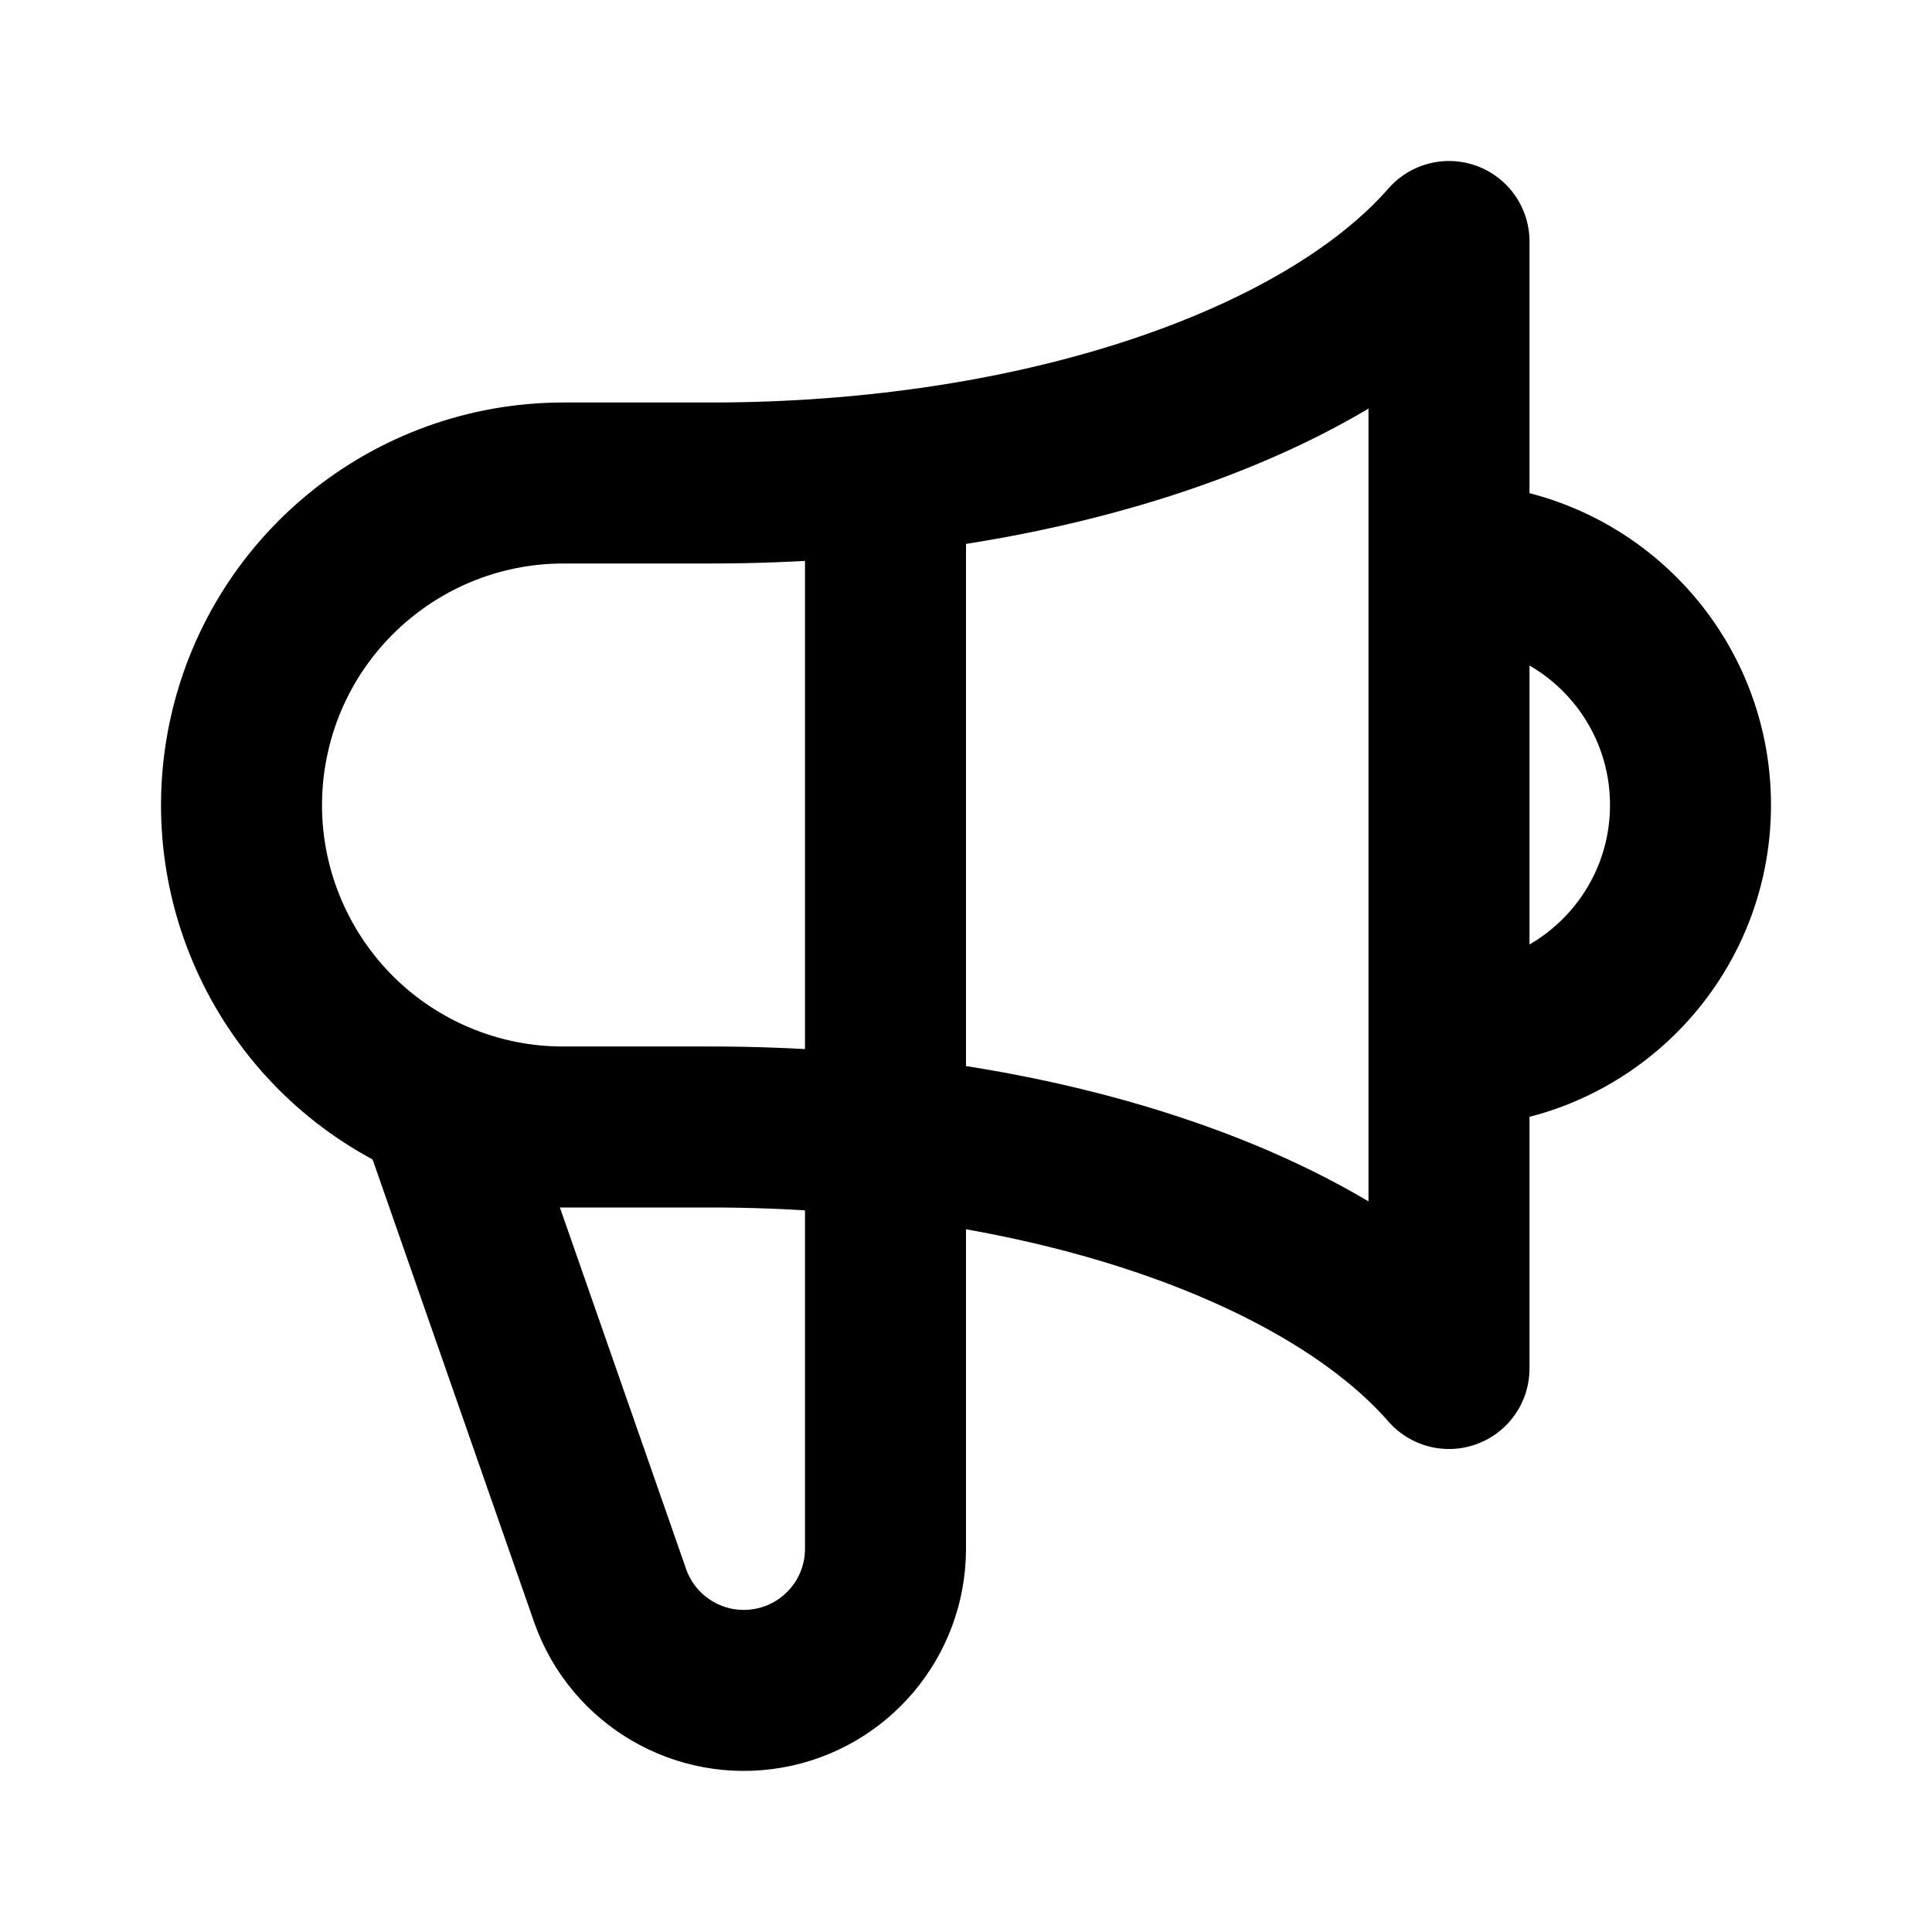
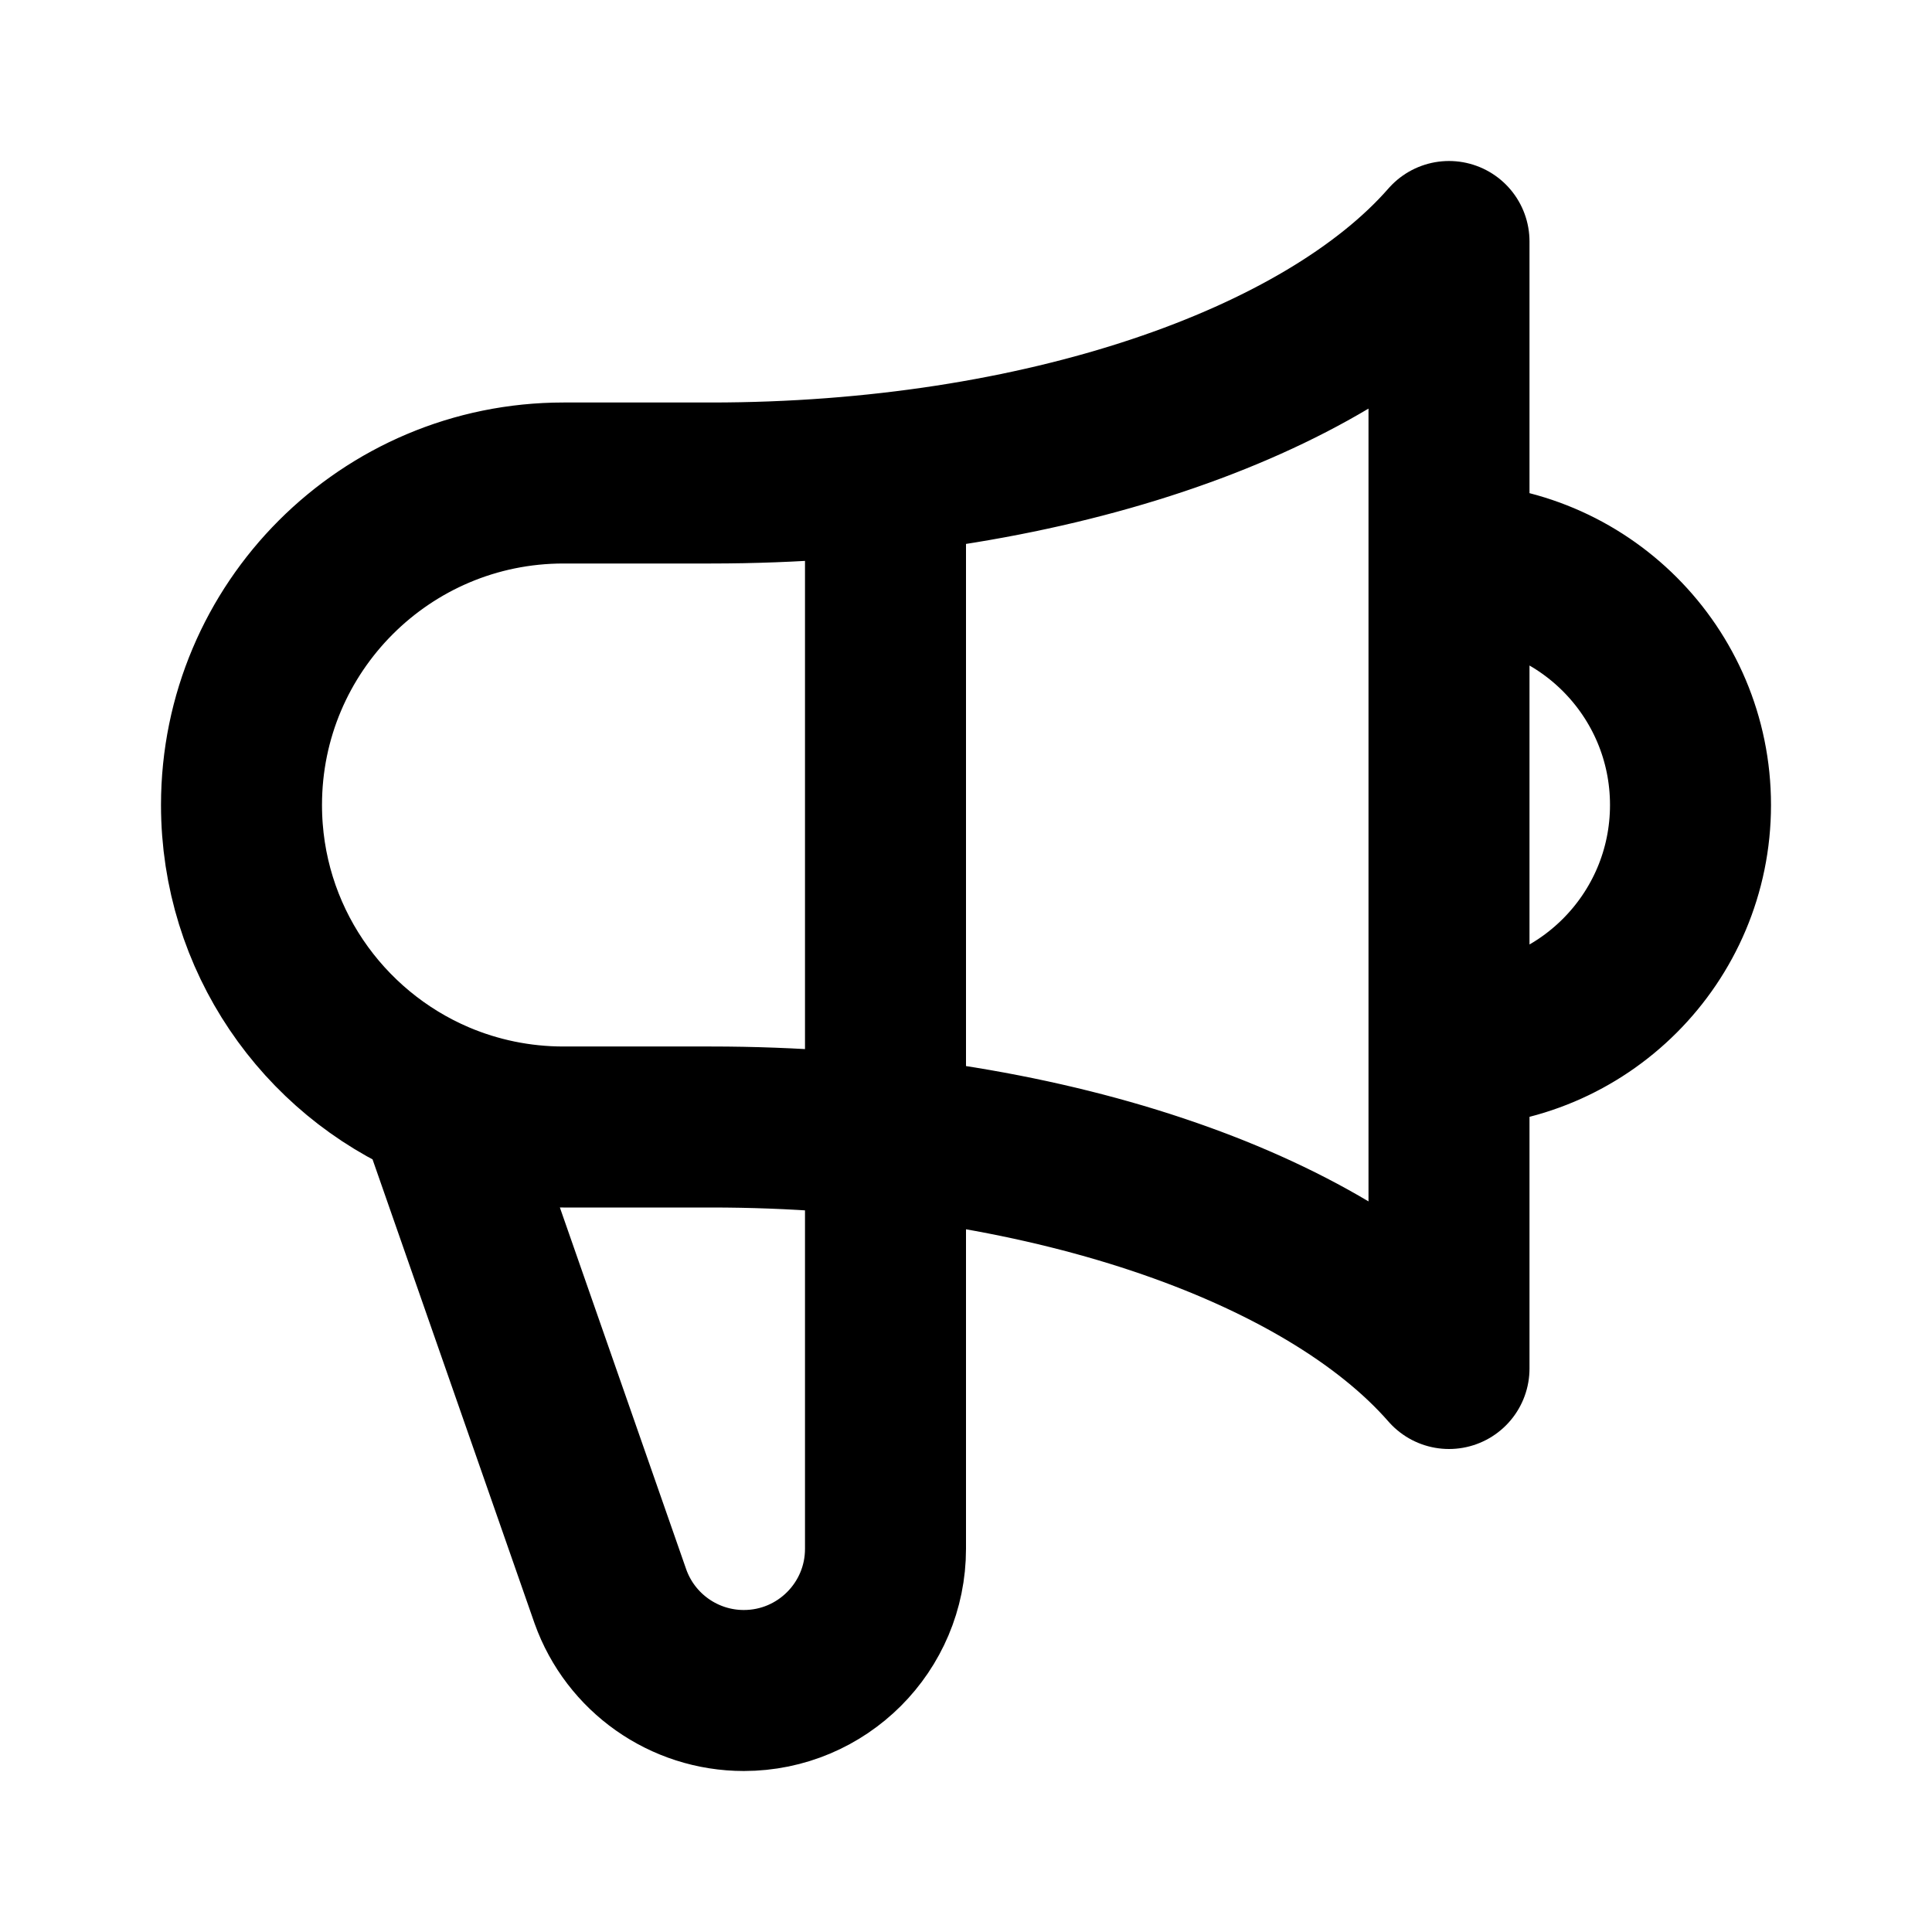
<svg xmlns="http://www.w3.org/2000/svg" fill="none" viewBox="0 0 24 24" stroke-width="2" stroke="currentColor" aria-hidden="true">
-   <path stroke-linecap="round" stroke-linejoin="round" d="M11 5.882V19.24a1.76 1.76 0 01-3.417.592l-2.147-6.15M18 13a3 3 0 100-6M5.436 13.683A4.001 4.001 0 017 6h1.832c4.1 0 7.625-1.234 9.168-3v14c-1.543-1.766-5.067-3-9.168-3H7a3.988 3.988 0 01-1.564-.317z" />
+   <path stroke-linecap="round" stroke-linejoin="round" d="M11 5.882V19.24C11 20.212 10.212 21 9.24 21C8.496 21 7.833 20.532 7.583 19.832L5.436 13.683M18 13C19.657 13 21 11.657 21 10C21 8.343 19.657 7 18 7M5.436 13.683C4.004 13.074 3 11.654 3 10C3 7.791 4.791 6 7 6H8.832C12.933 6 16.457 4.766 18 3L18 17C16.457 15.234 12.933 14 8.832 14L7 14C6.445 14 5.917 13.887 5.436 13.683Z" />
</svg>
